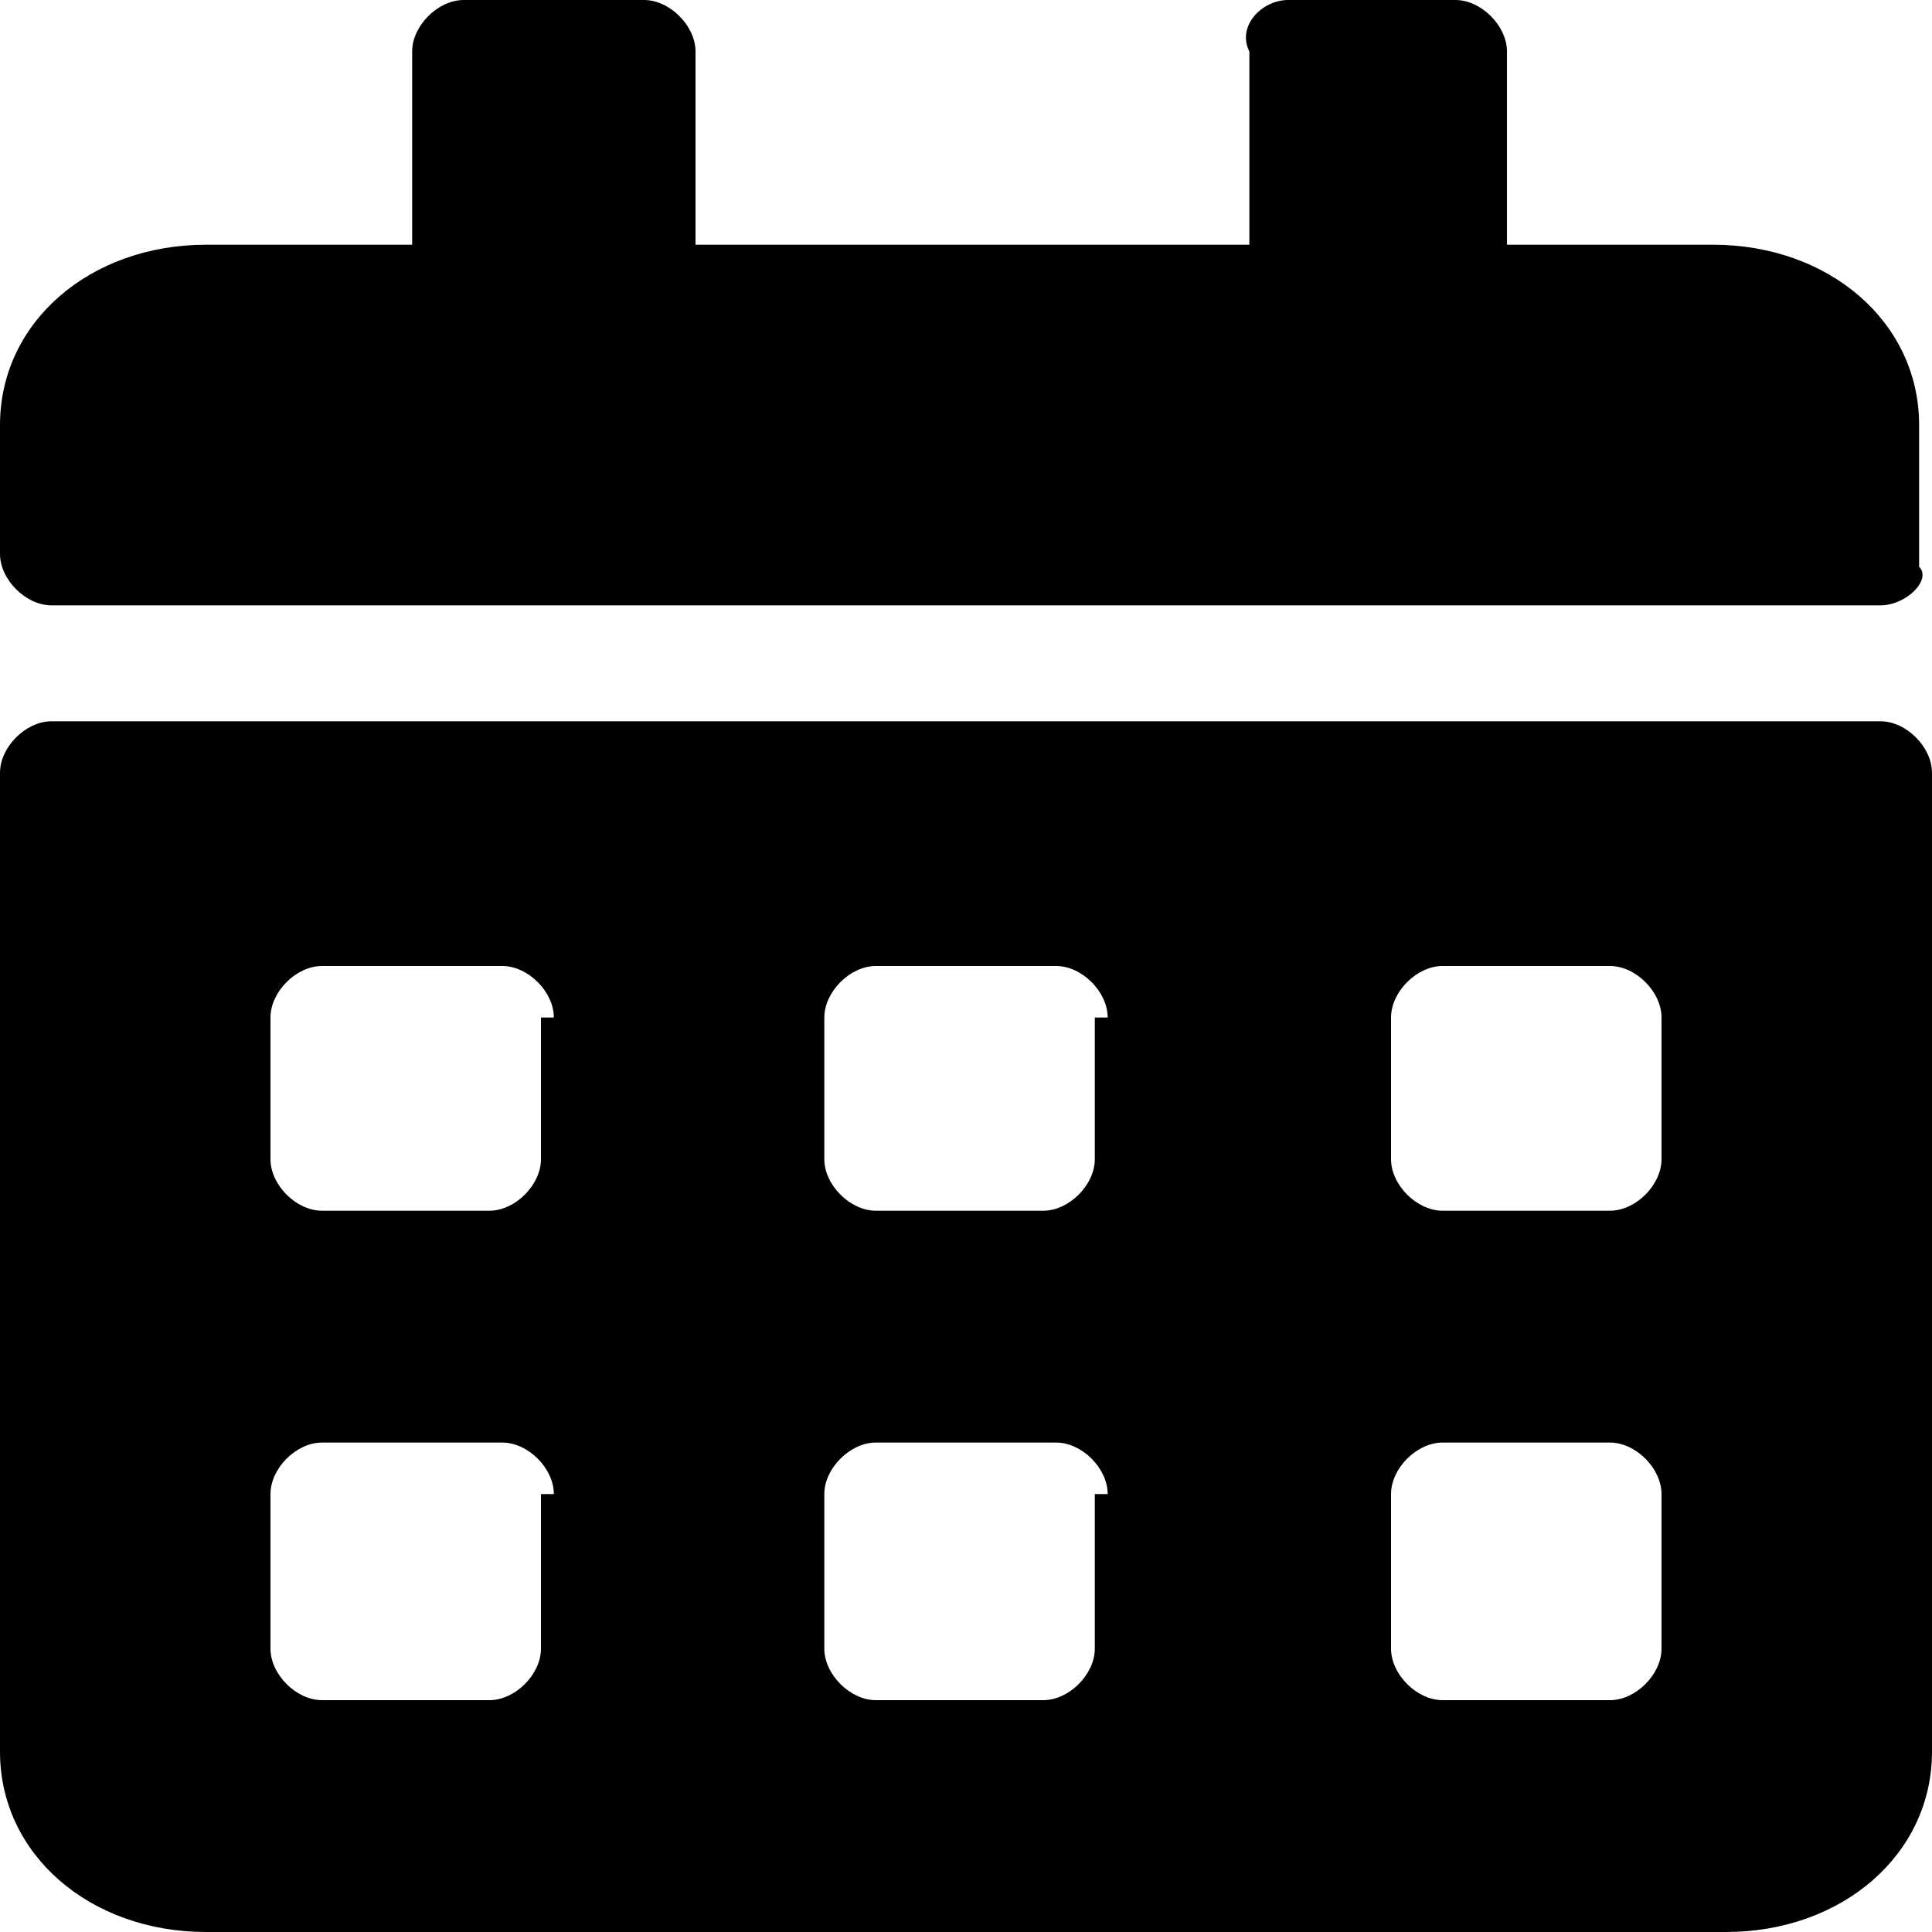
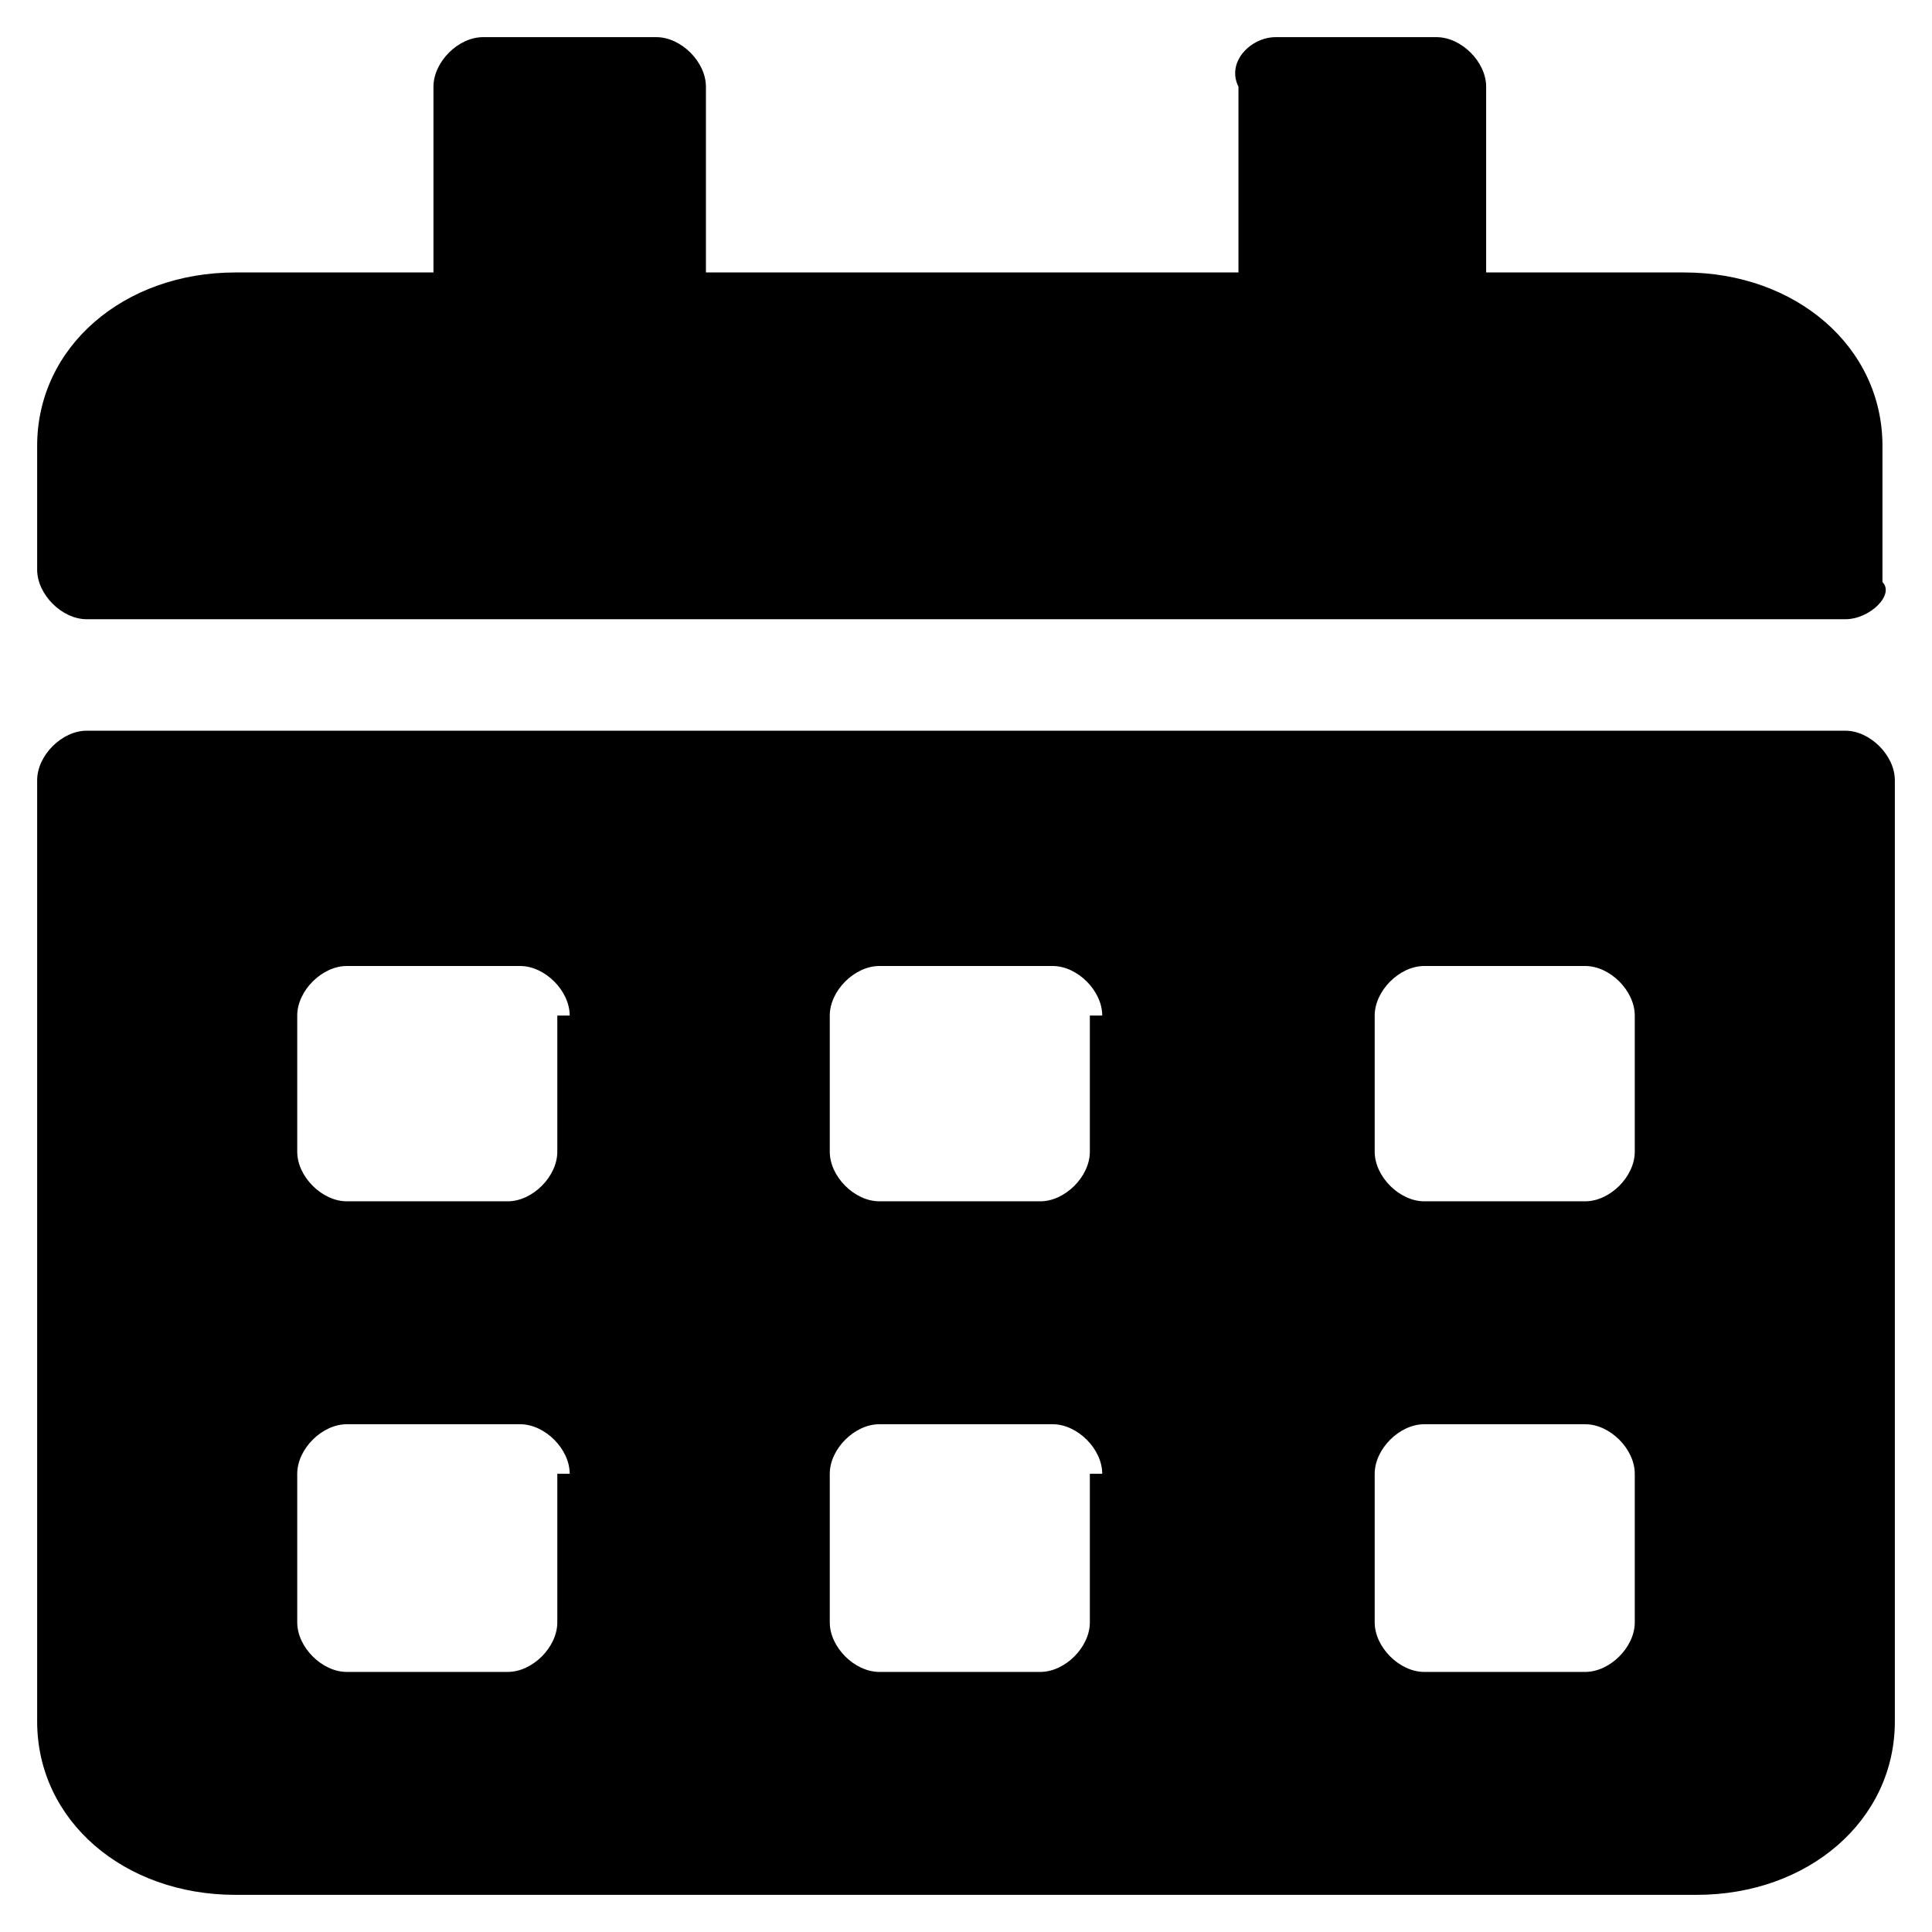
- <svg xmlns="http://www.w3.org/2000/svg" version="1.1" id="Layer_1" x="0px" y="0px" viewBox="0 0 15 15" style="enable-background:new 0 0 15 15;" xml:space="preserve">
-   <path d="M14.6,4.7H0.4C0.2,4.7,0,4.5,0,4.3V3.3c0-0.8,0.7-1.4,1.6-1.4h1.6V0.4C3.2,0.2,3.4,0,3.6,0H5c0.2,0,0.4,0.2,0.4,0.4v1.5h4.3  V0.4C9.6,0.2,9.8,0,10,0h1.3c0.2,0,0.4,0.2,0.4,0.4v1.5h1.6c0.9,0,1.6,0.6,1.6,1.4v1.1C15,4.5,14.8,4.7,14.6,4.7z M0.4,5.6h14.2  C14.8,5.6,15,5.8,15,6v7.6c0,0.8-0.7,1.4-1.6,1.4H1.6C0.7,15,0,14.4,0,13.6V6C0,5.8,0.2,5.6,0.4,5.6z M4.3,11.6  c0-0.2-0.2-0.4-0.4-0.4H2.5c-0.2,0-0.4,0.2-0.4,0.4v1.2c0,0.2,0.2,0.4,0.4,0.4h1.3c0.2,0,0.4-0.2,0.4-0.4V11.6z M4.3,7.9  c0-0.2-0.2-0.4-0.4-0.4H2.5c-0.2,0-0.4,0.2-0.4,0.4V9c0,0.2,0.2,0.4,0.4,0.4h1.3c0.2,0,0.4-0.2,0.4-0.4V7.9z M8.6,11.6  c0-0.2-0.2-0.4-0.4-0.4H6.8c-0.2,0-0.4,0.2-0.4,0.4v1.2c0,0.2,0.2,0.4,0.4,0.4h1.3c0.2,0,0.4-0.2,0.4-0.4V11.6z M8.6,7.9  c0-0.2-0.2-0.4-0.4-0.4H6.8c-0.2,0-0.4,0.2-0.4,0.4V9c0,0.2,0.2,0.4,0.4,0.4h1.3c0.2,0,0.4-0.2,0.4-0.4V7.9z M12.9,11.6  c0-0.2-0.2-0.4-0.4-0.4h-1.3c-0.2,0-0.4,0.2-0.4,0.4v1.2c0,0.2,0.2,0.4,0.4,0.4h1.3c0.2,0,0.4-0.2,0.4-0.4V11.6z M12.9,7.9  c0-0.2-0.2-0.4-0.4-0.4h-1.3c-0.2,0-0.4,0.2-0.4,0.4V9c0,0.2,0.2,0.4,0.4,0.4h1.3c0.2,0,0.4-0.2,0.4-0.4V7.9z" />
+ <svg xmlns="http://www.w3.org/2000/svg" version="1.1" id="Layer_1" x="0px" y="0px" viewBox="0 0 15.6 15.6" style="enable-background:new 0 0 15.6 15.6;" xml:space="preserve">
+   <path d="M14.9,5H0.7C0.5,5,0.3,4.8,0.3,4.6v-1c0-0.8,0.7-1.4,1.6-1.4h1.6V0.7c0-0.2,0.2-0.4,0.4-0.4h1.4c0.2,0,0.4,0.2,0.4,0.4v1.5  H10V0.7c-0.1-0.2,0.1-0.4,0.3-0.4h1.3c0.2,0,0.4,0.2,0.4,0.4v1.5h1.6c0.9,0,1.6,0.6,1.6,1.4v1.1C15.3,4.8,15.1,5,14.9,5z M0.7,5.9  h14.2c0.2,0,0.4,0.2,0.4,0.4v7.6c0,0.8-0.7,1.4-1.6,1.4H1.9c-0.9,0-1.6-0.6-1.6-1.4V6.3C0.3,6.1,0.5,5.9,0.7,5.9z M4.6,11.9  c0-0.2-0.2-0.4-0.4-0.4H2.8c-0.2,0-0.4,0.2-0.4,0.4v1.2c0,0.2,0.2,0.4,0.4,0.4h1.3c0.2,0,0.4-0.2,0.4-0.4v-1.2H4.6z M4.6,8.2  c0-0.2-0.2-0.4-0.4-0.4H2.8C2.6,7.8,2.4,8,2.4,8.2v1.1c0,0.2,0.2,0.4,0.4,0.4h1.3c0.2,0,0.4-0.2,0.4-0.4V8.2H4.6z M8.9,11.9  c0-0.2-0.2-0.4-0.4-0.4H7.1c-0.2,0-0.4,0.2-0.4,0.4v1.2c0,0.2,0.2,0.4,0.4,0.4h1.3c0.2,0,0.4-0.2,0.4-0.4v-1.2H8.9z M8.9,8.2  c0-0.2-0.2-0.4-0.4-0.4H7.1C6.9,7.8,6.7,8,6.7,8.2v1.1c0,0.2,0.2,0.4,0.4,0.4h1.3c0.2,0,0.4-0.2,0.4-0.4V8.2H8.9z M13.2,11.9  c0-0.2-0.2-0.4-0.4-0.4h-1.3c-0.2,0-0.4,0.2-0.4,0.4v1.2c0,0.2,0.2,0.4,0.4,0.4h1.3c0.2,0,0.4-0.2,0.4-0.4V11.9z M13.2,8.2  c0-0.2-0.2-0.4-0.4-0.4h-1.3c-0.2,0-0.4,0.2-0.4,0.4v1.1c0,0.2,0.2,0.4,0.4,0.4h1.3c0.2,0,0.4-0.2,0.4-0.4V8.2z" />
</svg>
